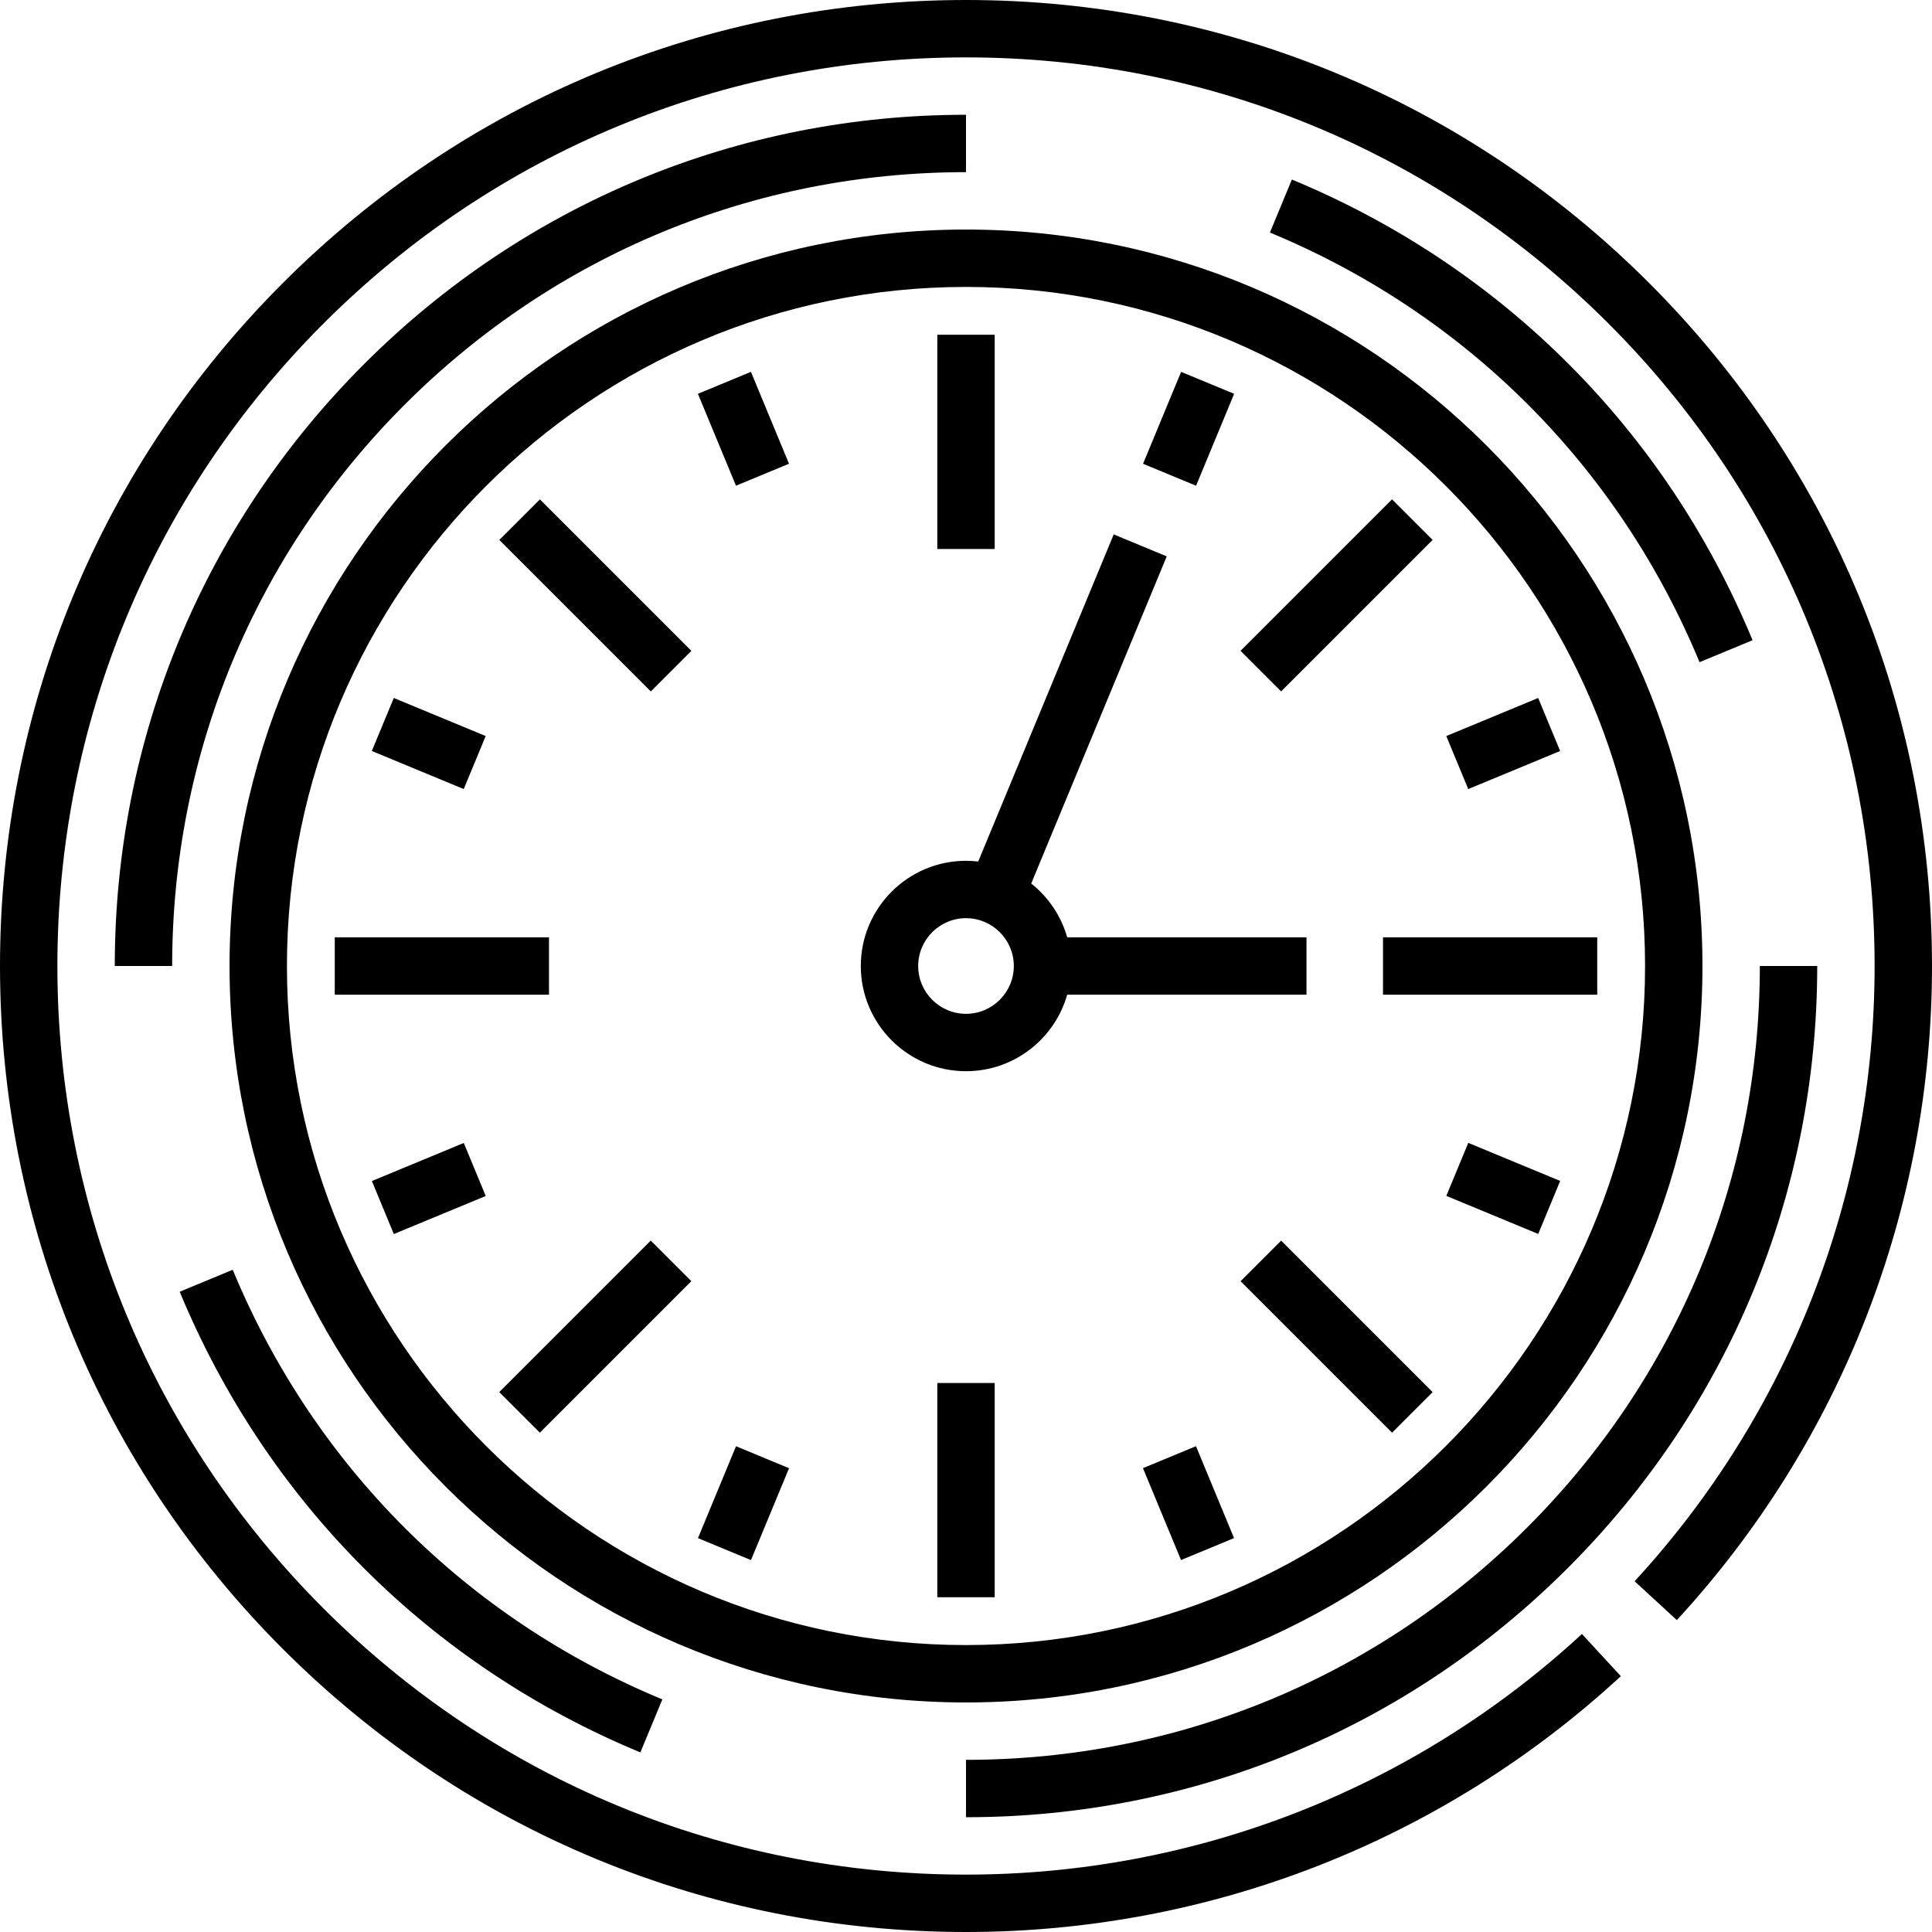
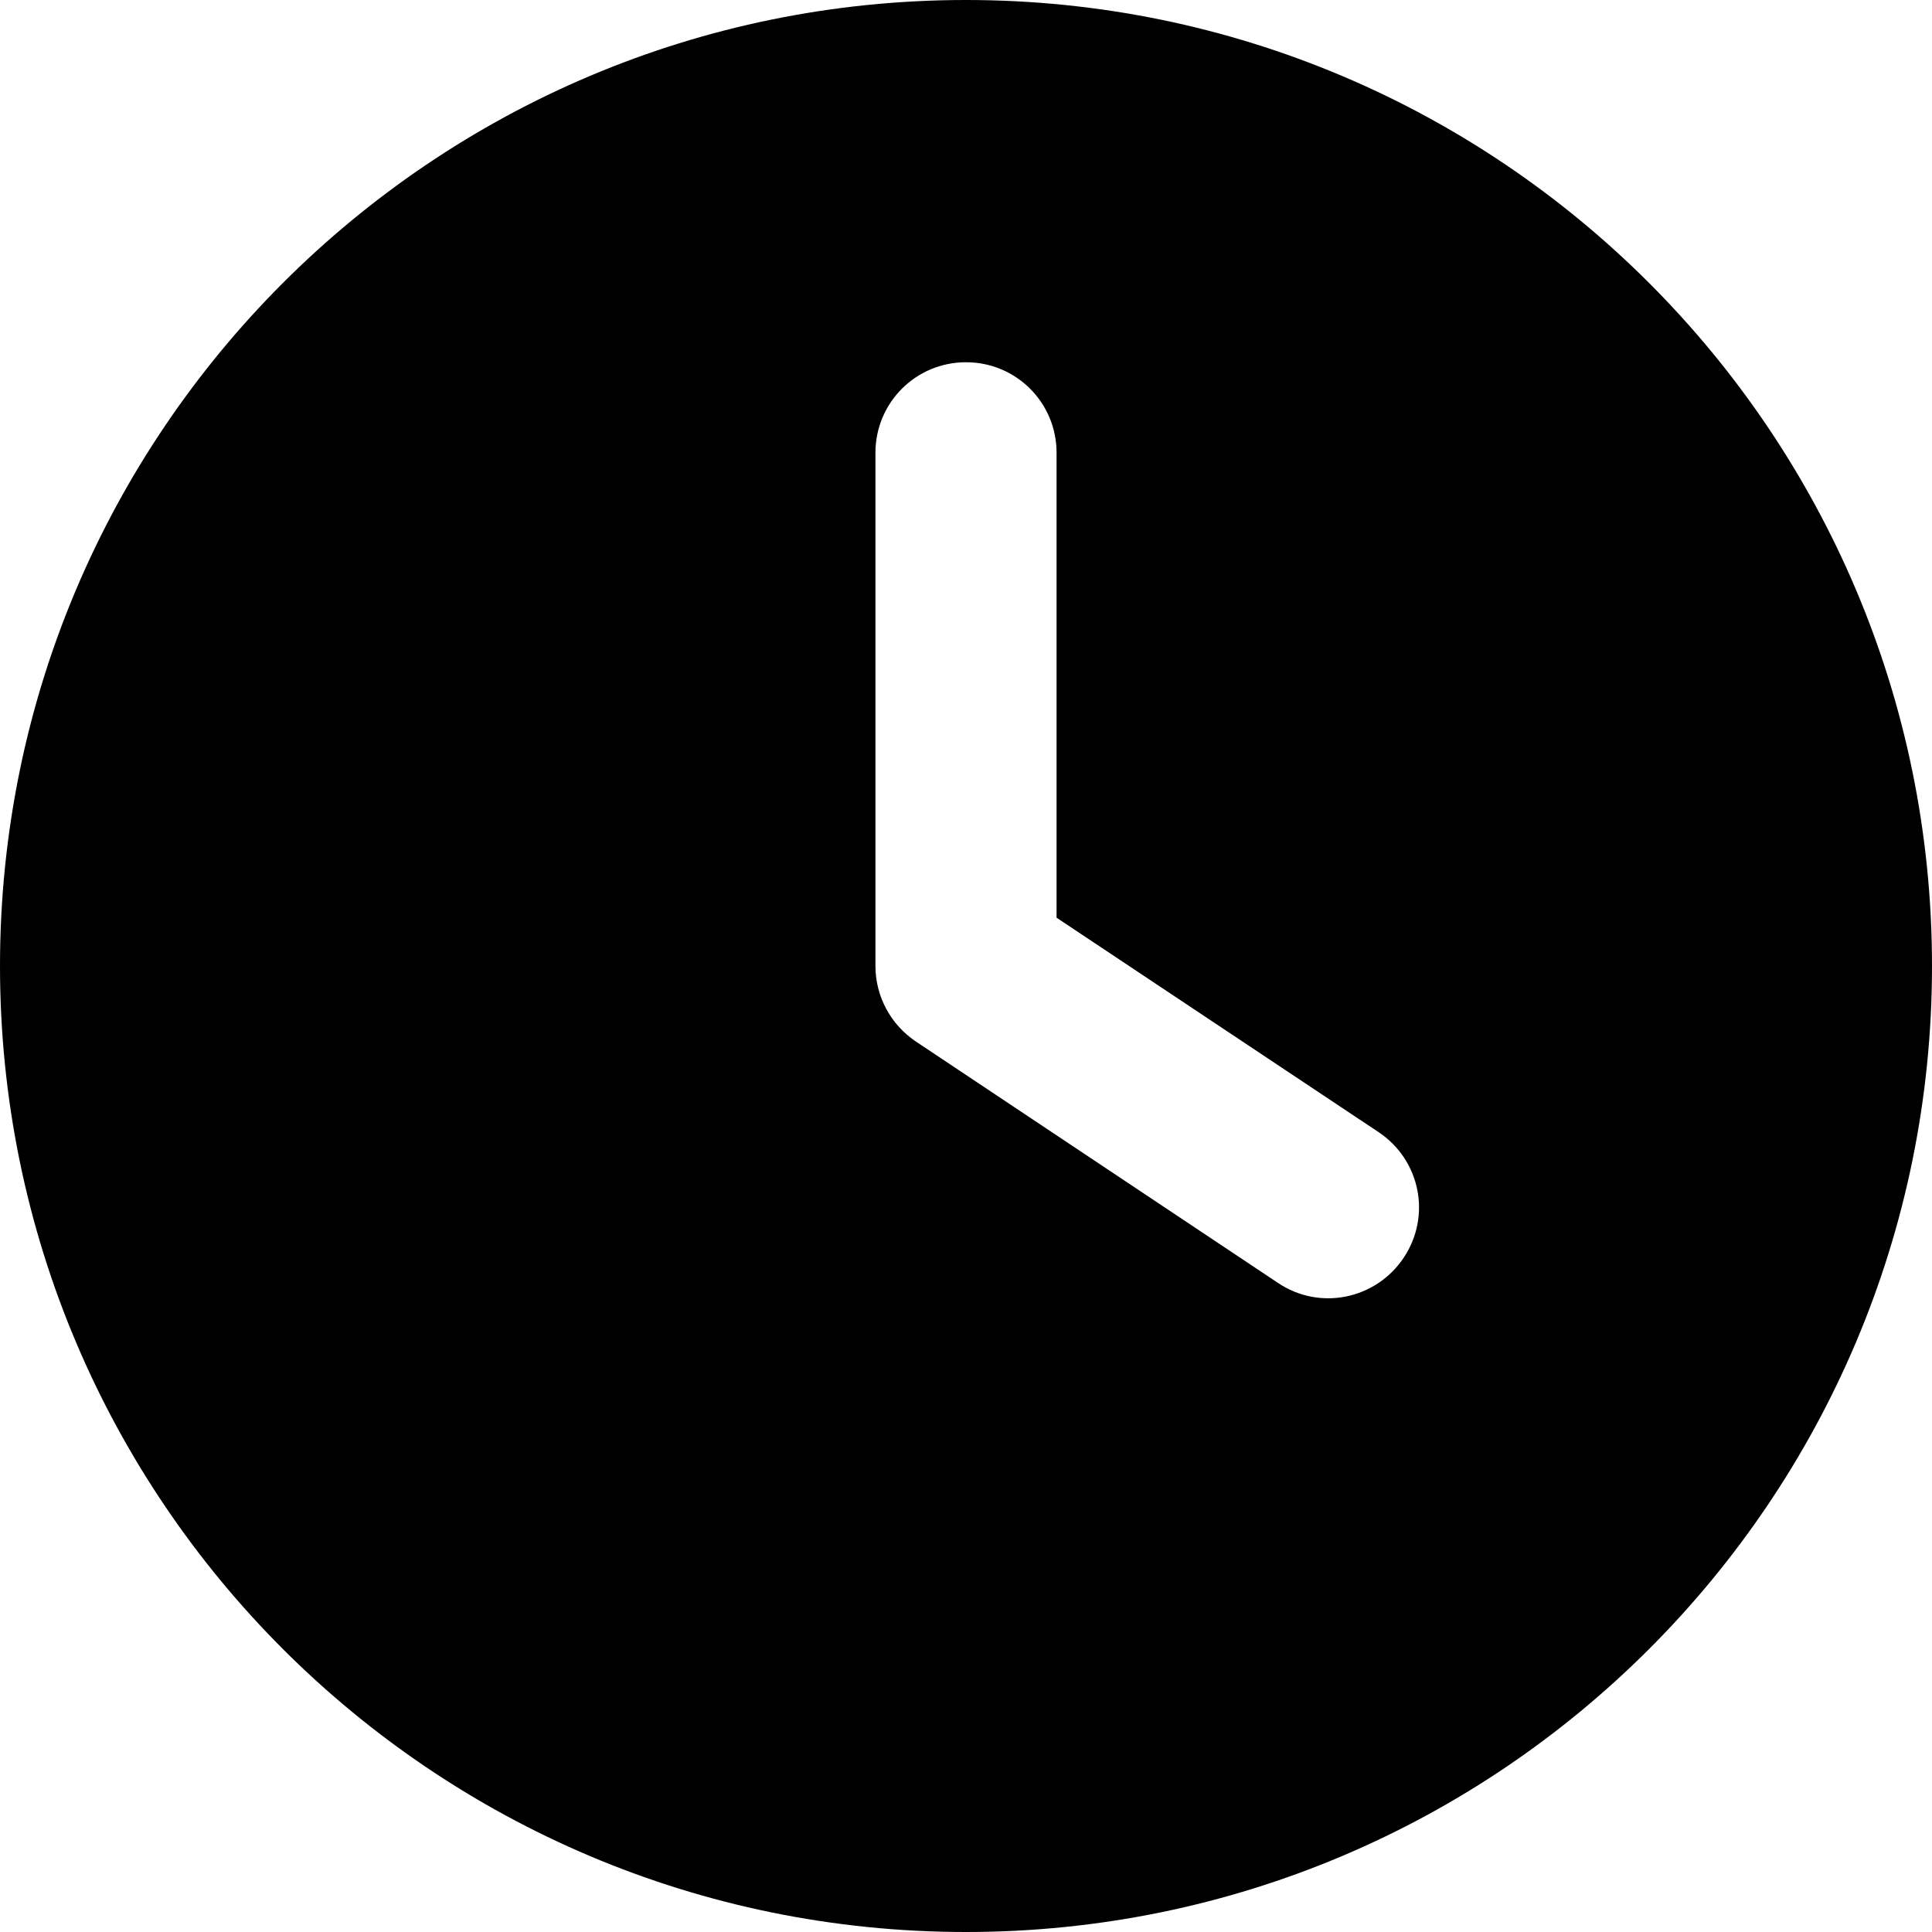
- <svg xmlns="http://www.w3.org/2000/svg" version="1.1" id="Layer_1" viewBox="0 0 512 512" xml:space="preserve">
+ <svg xmlns="http://www.w3.org/2000/svg" viewBox="0 0 512 512">
  <style>
- 
- 		@media (prefers-color-scheme: light) {
- 			svg {
- 				fill: hsl(0, 0%, 10%);
- 			}
- 		}
- 
- 		@media (prefers-color-scheme: dark) {
- 			svg {
- 				fill: hsl(0, 0%, 90%);
- 			}
- 		}
- 
- 	</style>
-   <g>
-     <g>
-       <g>
-         <path d="M437.019,74.981C388.668,26.629,324.38,0,256,0S123.332,26.629,74.981,74.981C26.629,123.332,0,187.62,0,256 s26.629,132.668,74.981,181.019C123.332,485.371,187.62,512,256,512c64.518,0,126.15-24.077,173.541-67.796l-10.312-11.178 c-44.574,41.12-102.544,63.766-163.229,63.766c-64.317,0-124.786-25.046-170.266-70.527 C40.254,380.786,15.208,320.317,15.208,256S40.254,131.214,85.734,85.735C131.214,40.254,191.683,15.208,256,15.208 s124.786,25.046,170.266,70.527c45.48,45.479,70.526,105.948,70.526,170.265c0,60.594-22.587,118.498-63.599,163.045 l11.188,10.301C487.986,381.983,512,320.421,512,256C512,187.62,485.371,123.332,437.019,74.981z" />
-         <path d="M282.819,263.604h63.415v-15.208h-63.415c-1.619-5.701-5.007-10.662-9.536-14.25l35.913-86.701l-14.049-5.82 l-35.908,86.688c-1.064-0.124-2.142-0.194-3.238-0.194c-15.374,0-27.881,12.508-27.881,27.881s12.507,27.881,27.881,27.881 C268.737,283.881,279.499,275.292,282.819,263.604z M243.327,256c0-6.989,5.685-12.673,12.673-12.673 c6.989,0,12.673,5.685,12.673,12.673c0,6.989-5.685,12.673-12.673,12.673C249.011,268.673,243.327,262.989,243.327,256z" />
-         <path d="M451.168,256c0-107.616-87.552-195.168-195.168-195.168S60.832,148.384,60.832,256S148.384,451.168,256,451.168 S451.168,363.616,451.168,256z M76.04,256c0-99.231,80.73-179.96,179.96-179.96S435.96,156.769,435.96,256 S355.231,435.96,256,435.96S76.04,355.231,76.04,256z" />
-         <rect x="248.396" y="366.511" width="15.208" height="56.776" />
-         <path d="M61.672,336.501l-14.05,5.82c23.059,55.668,66.416,99.026,122.085,122.085l5.82-14.049 C123.61,428.851,83.176,388.416,61.672,336.501z" />
-         <path d="M450.397,175.485l14.049-5.82c-23.059-55.669-66.417-99.027-122.085-122.084l-5.82,14.049 C388.457,83.135,428.891,123.569,450.397,175.485z" />
-         <path d="M256,45.624V30.416c-60.256,0-116.904,23.465-159.512,66.071C53.881,139.095,30.416,195.744,30.416,256h15.208 c0-56.194,21.883-109.024,61.617-148.759C146.976,67.507,199.807,45.624,256,45.624z" />
-         <path d="M481.584,256h-15.208c0,56.193-21.883,109.024-61.617,148.759c-39.734,39.735-92.566,61.617-148.759,61.617v15.208 c60.256,0,116.904-23.465,159.513-66.071C458.119,372.904,481.584,316.256,481.584,256z" />
-         <rect x="248.396" y="88.713" width="15.208" height="56.776" />
-         <rect x="183.845" y="106.019" transform="matrix(0.3827 0.9239 -0.9239 0.3827 226.5988 -111.8865)" width="26.361" height="15.208" />
-         <rect x="301.78" y="390.75" transform="matrix(-0.3827 -0.9239 0.9239 -0.3827 67.4626 841.7849)" width="26.361" height="15.207" />
-         <rect x="100.445" y="189.43" transform="matrix(0.9239 0.3827 -0.3827 0.9239 84.0528 -28.4842)" width="26.36" height="15.207" />
-         <rect x="385.201" y="307.351" transform="matrix(-0.9239 -0.3827 0.3827 -0.9239 645.9084 758.3894)" width="26.361" height="15.207" />
-         <rect x="106.028" y="301.792" transform="matrix(-0.3827 -0.9239 0.9239 -0.3827 -133.8779 540.4901)" width="15.207" height="26.36" />
-         <rect x="390.765" y="183.851" transform="matrix(0.3827 0.9239 -0.9239 0.3827 427.9489 -246.4146)" width="15.207" height="26.361" />
-         <rect x="189.433" y="385.188" transform="matrix(-0.9239 -0.3827 0.3827 -0.9239 226.6226 841.8156)" width="15.208" height="26.361" />
-         <rect x="307.381" y="100.448" transform="matrix(0.9239 0.3827 -0.3827 0.9239 67.4614 -111.8911)" width="15.207" height="26.361" />
-         <rect x="129.389" y="150.181" transform="matrix(-0.7071 -0.7071 0.7071 -0.7071 157.7713 380.9216)" width="56.776" height="15.208" />
-         <rect x="325.825" y="346.62" transform="matrix(-0.7071 -0.7071 0.7071 -0.7071 354.2049 855.1643)" width="56.776" height="15.208" />
-         <rect x="88.713" y="248.396" width="56.776" height="15.208" />
-         <rect x="366.511" y="248.396" width="56.776" height="15.208" />
-         <rect x="150.157" y="325.829" transform="matrix(-0.7071 -0.7071 0.7071 -0.7071 18.8444 716.2403)" width="15.208" height="56.776" />
-         <rect x="346.602" y="129.395" transform="matrix(0.7071 0.7071 -0.7071 0.7071 215.3148 -204.2485)" width="15.208" height="56.776" />
-       </g>
-     </g>
-   </g>
+         @media (prefers-color-scheme: light) {
+             svg {
+                 fill: hsl(0, 0%, 10%);
+             }
+         }
+     </style>
+   <style>
+         @media (prefers-color-scheme: dark) {
+             svg {
+                 fill: hsl(0, 0%, 90%);
+             }
+         }
+     </style>
+   <path d="M256 0a256 256 0 1 1 0 512A256 256 0 1 1 256 0zM232 120l0 136c0 8 4 15.5 10.7 20l96 64c11 7.4 25.9 4.4 33.3-6.7s4.4-25.9-6.7-33.3L280 243.2 280 120c0-13.3-10.7-24-24-24s-24 10.7-24 24z" />
</svg>
